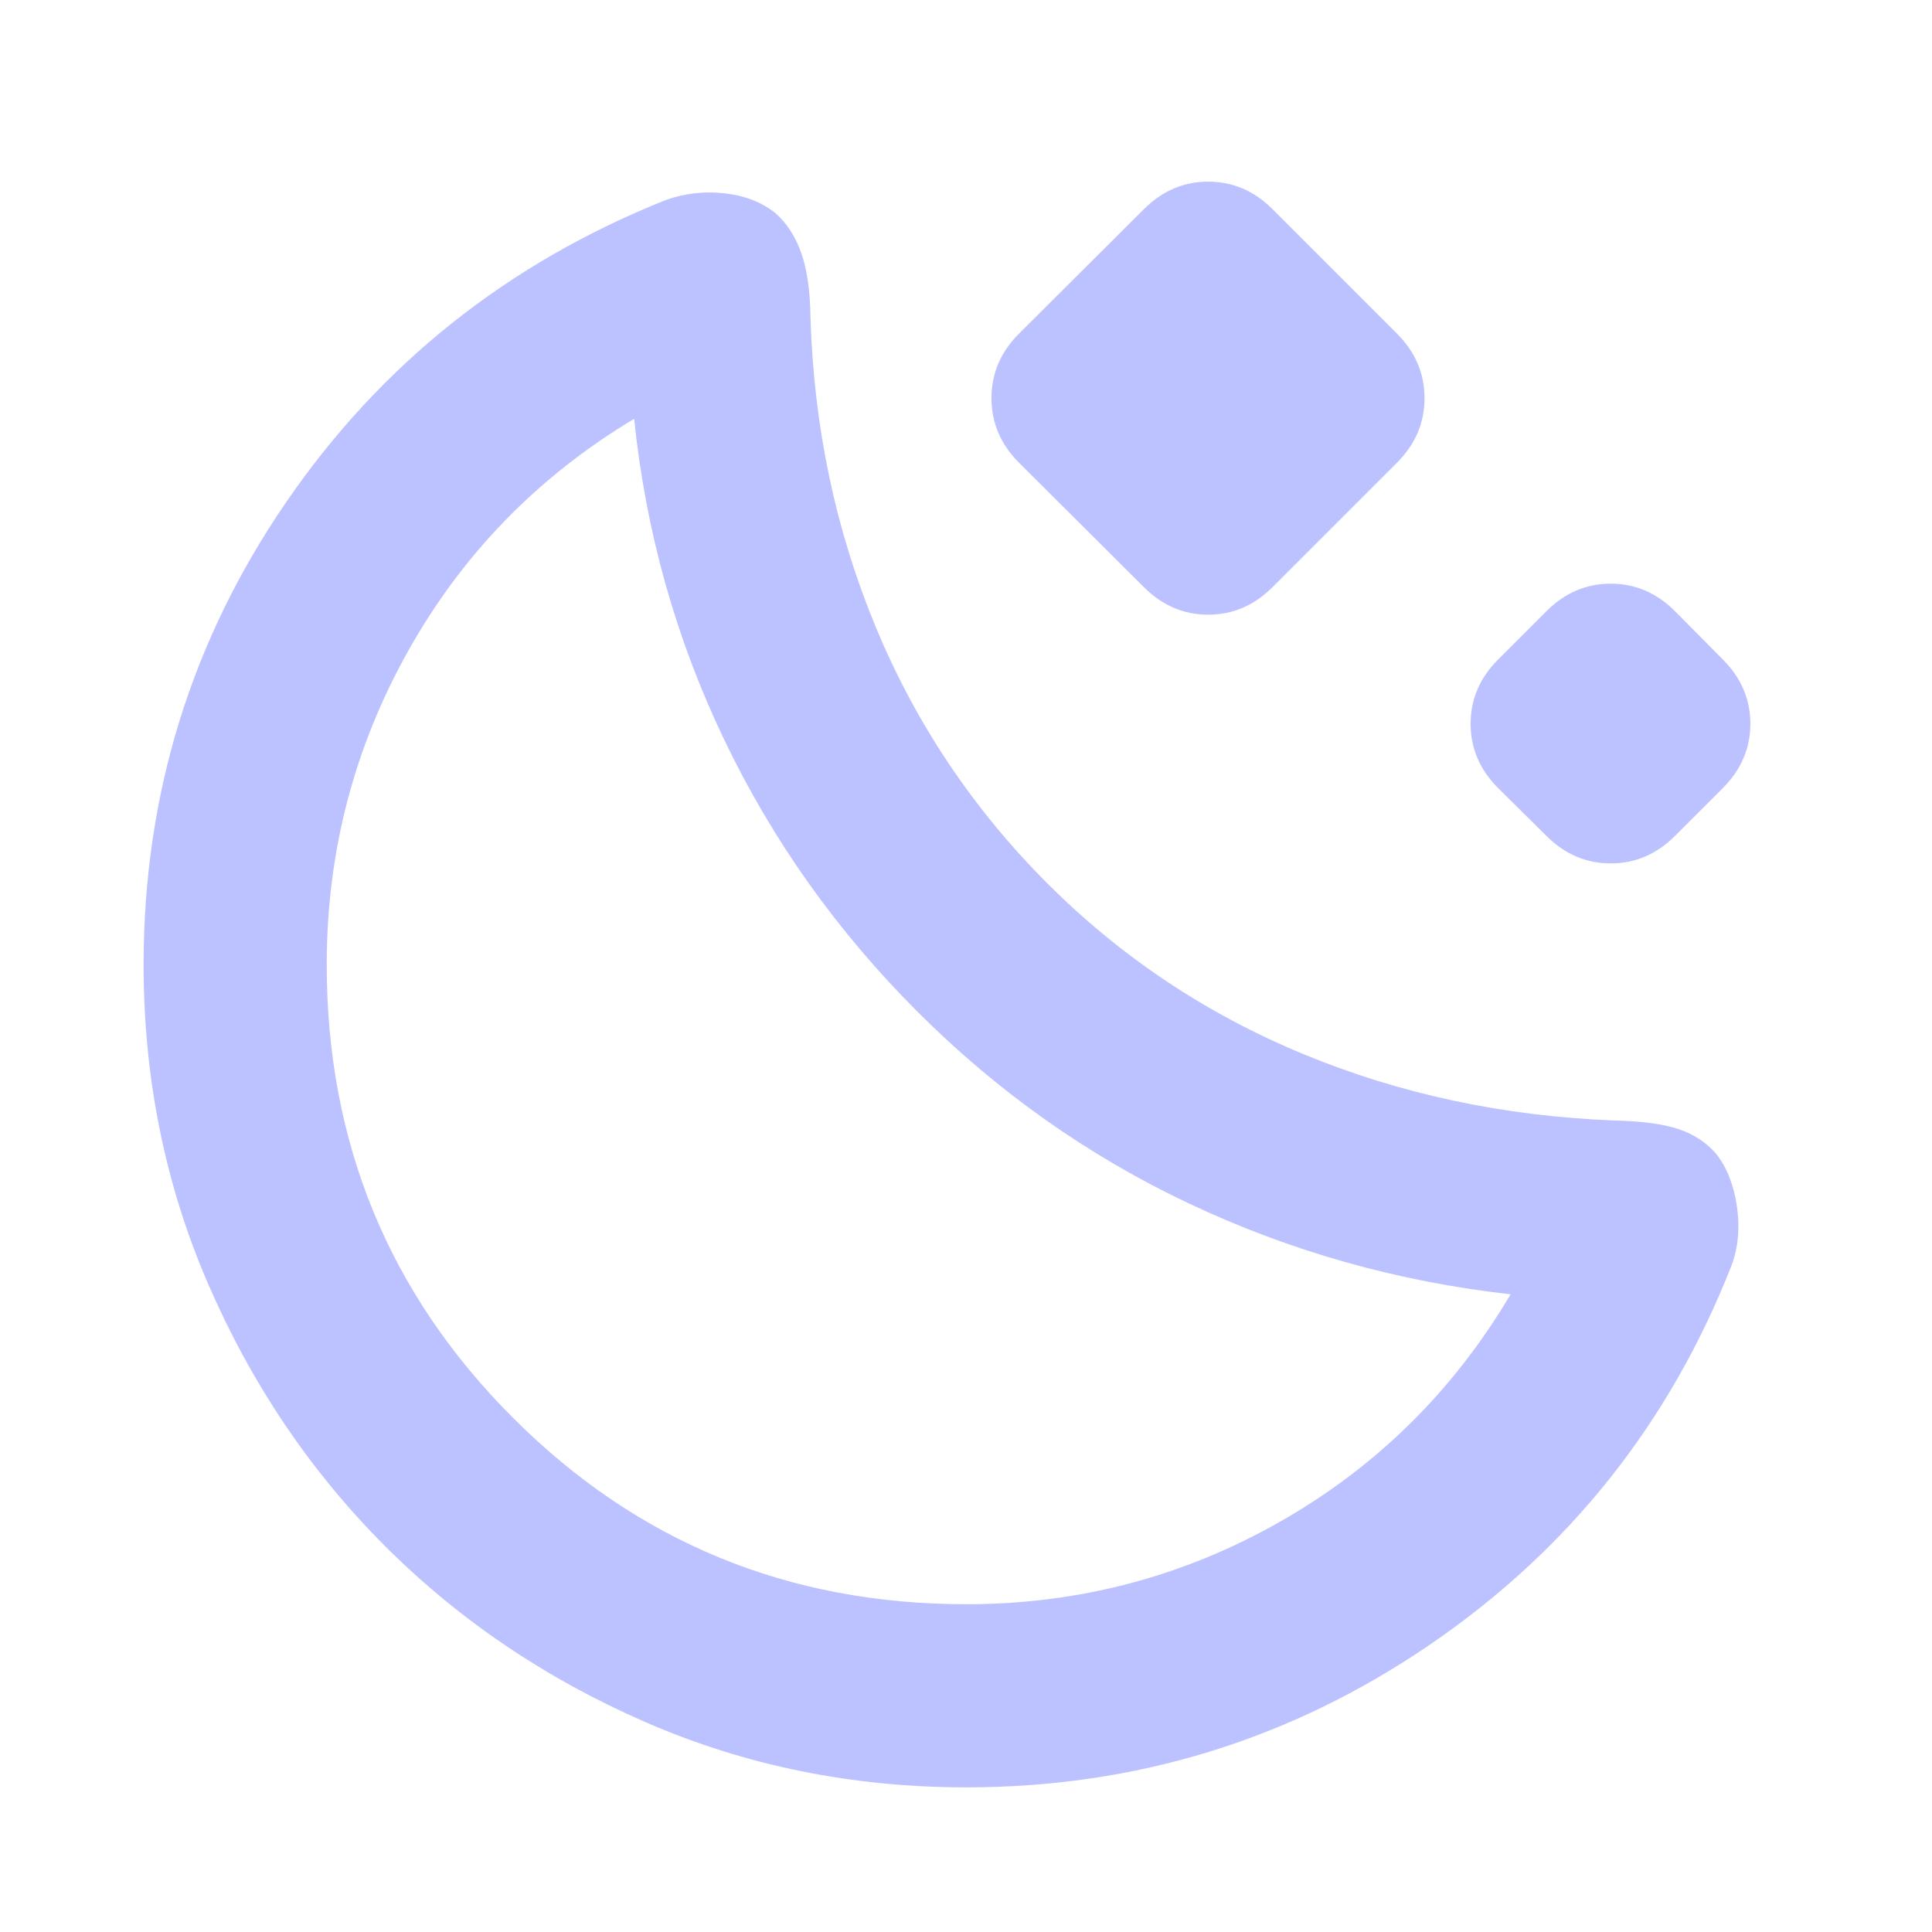
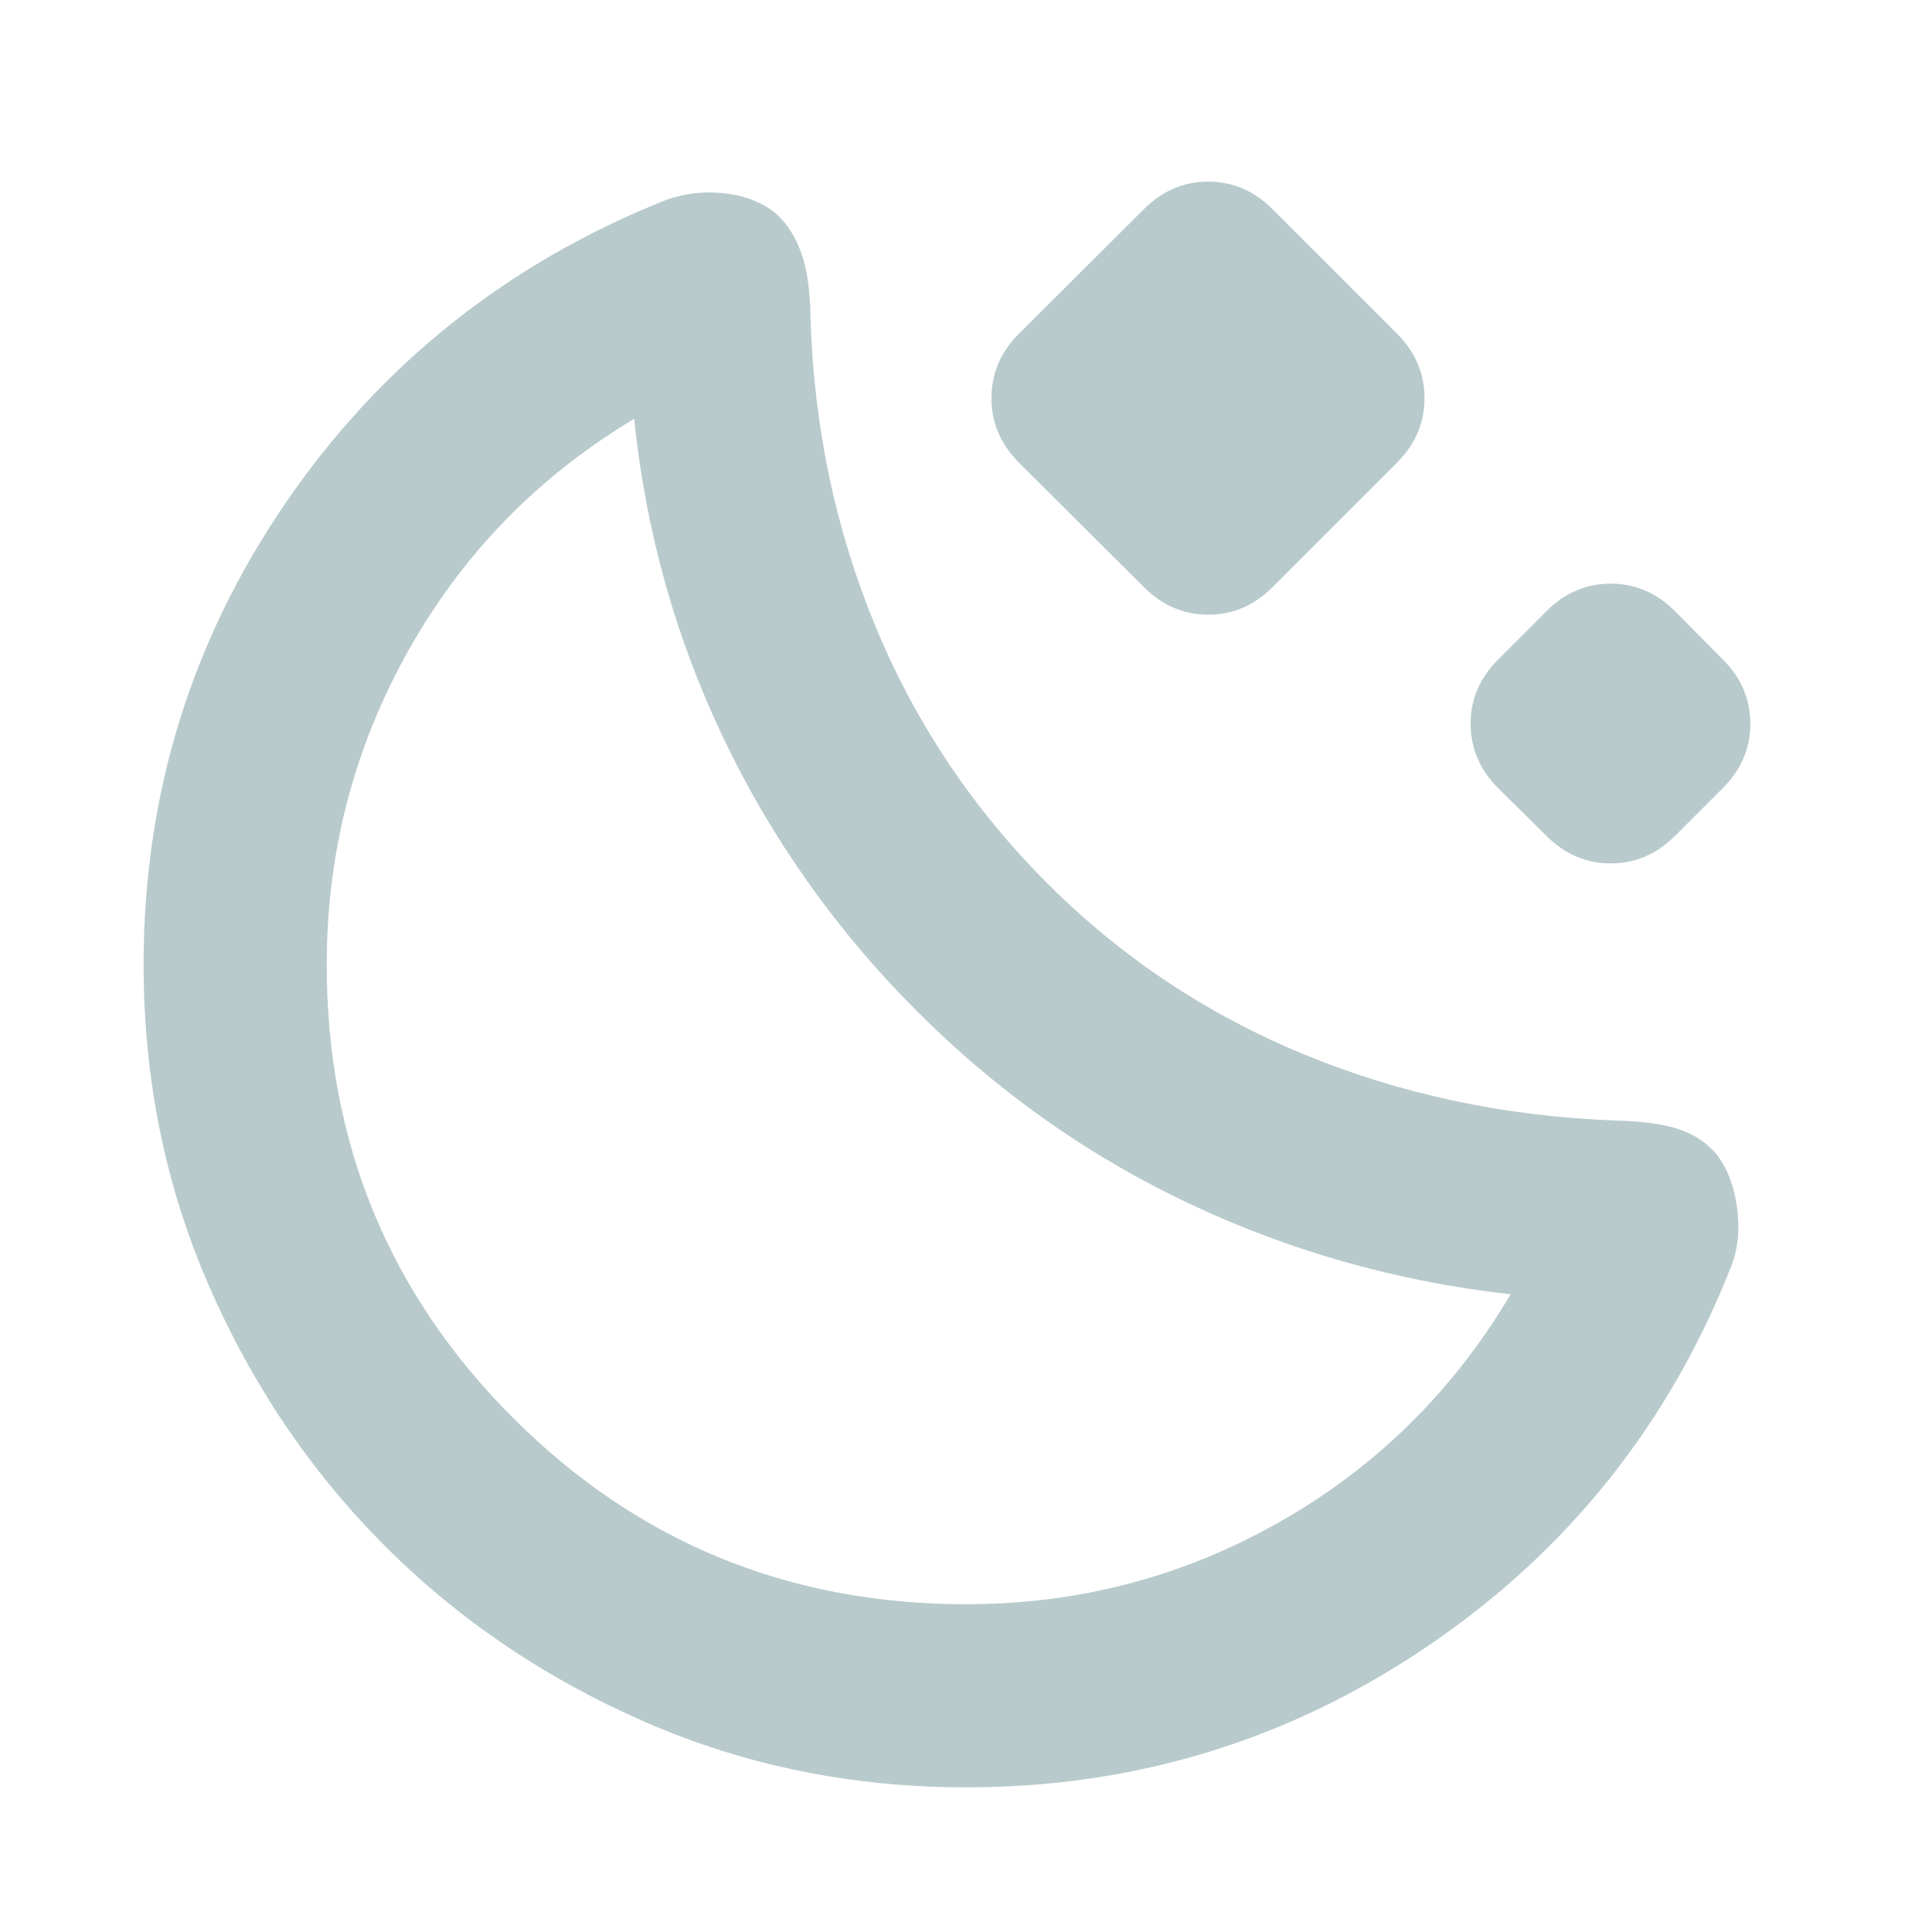
- <svg xmlns="http://www.w3.org/2000/svg" height="500px" viewBox="0 -960 960 960" width="500px" fill="#bcc2ff">
+ <svg xmlns="http://www.w3.org/2000/svg" height="500px" viewBox="0 -960 960 960" width="500px" fill="#b8cacc">
  <path d="M480.13-71.87q-84.96 0-159.29-32.36-74.34-32.36-129.56-87.57-55.21-55.22-87.57-129.56-32.36-74.34-32.36-159.29 0-126.39 70.65-229.55 70.65-103.15 188.76-150.39 14-5 29-3.38t25.24 9.62q8.48 7.24 12.98 19.62t4.74 32.38q2.48 81.63 32.36 153.73T520.48-521q54.8 54.8 126.92 84.68 72.12 29.89 154.71 33.08 20.76.48 32.12 4.34 11.36 3.86 18.6 12.33 8 10.24 10.26 26.24 2.26 16-2.74 29.24-46.24 117.63-150.03 188.43-103.8 70.79-230.19 70.79Zm0-91q83.7 0 155.71-40.89t114.77-113.11q-84.09-9.43-159.41-44.93-75.33-35.5-135.37-95.55-60.05-60.04-96.05-135.25-36-75.2-44.67-159.29-71.74 43-112.25 115.27-40.51 72.27-40.51 155.97 0 132.61 92.58 225.19 92.59 92.59 225.2 92.59Zm-24.3-294.48Zm112.58-210.89-62.08-61.85q-13.68-13.67-13.68-32.06t13.68-32.07l62.08-61.85q13.68-13.67 31.95-13.67t31.94 13.67l61.85 61.85q13.68 13.68 13.68 32.07t-13.68 32.06l-61.85 61.85q-13.67 13.67-31.94 13.67-18.27 0-31.95-13.67Zm200 123.59-24-23.76q-13.67-13.68-13.67-31.95t13.67-31.94l24-24q13.68-13.68 31.95-13.68t31.94 13.68l23.77 24q13.67 13.67 13.67 31.94 0 18.27-13.67 31.95l-23.77 23.76q-13.67 13.67-31.94 13.67-18.27 0-31.95-13.67Z" />
</svg>
